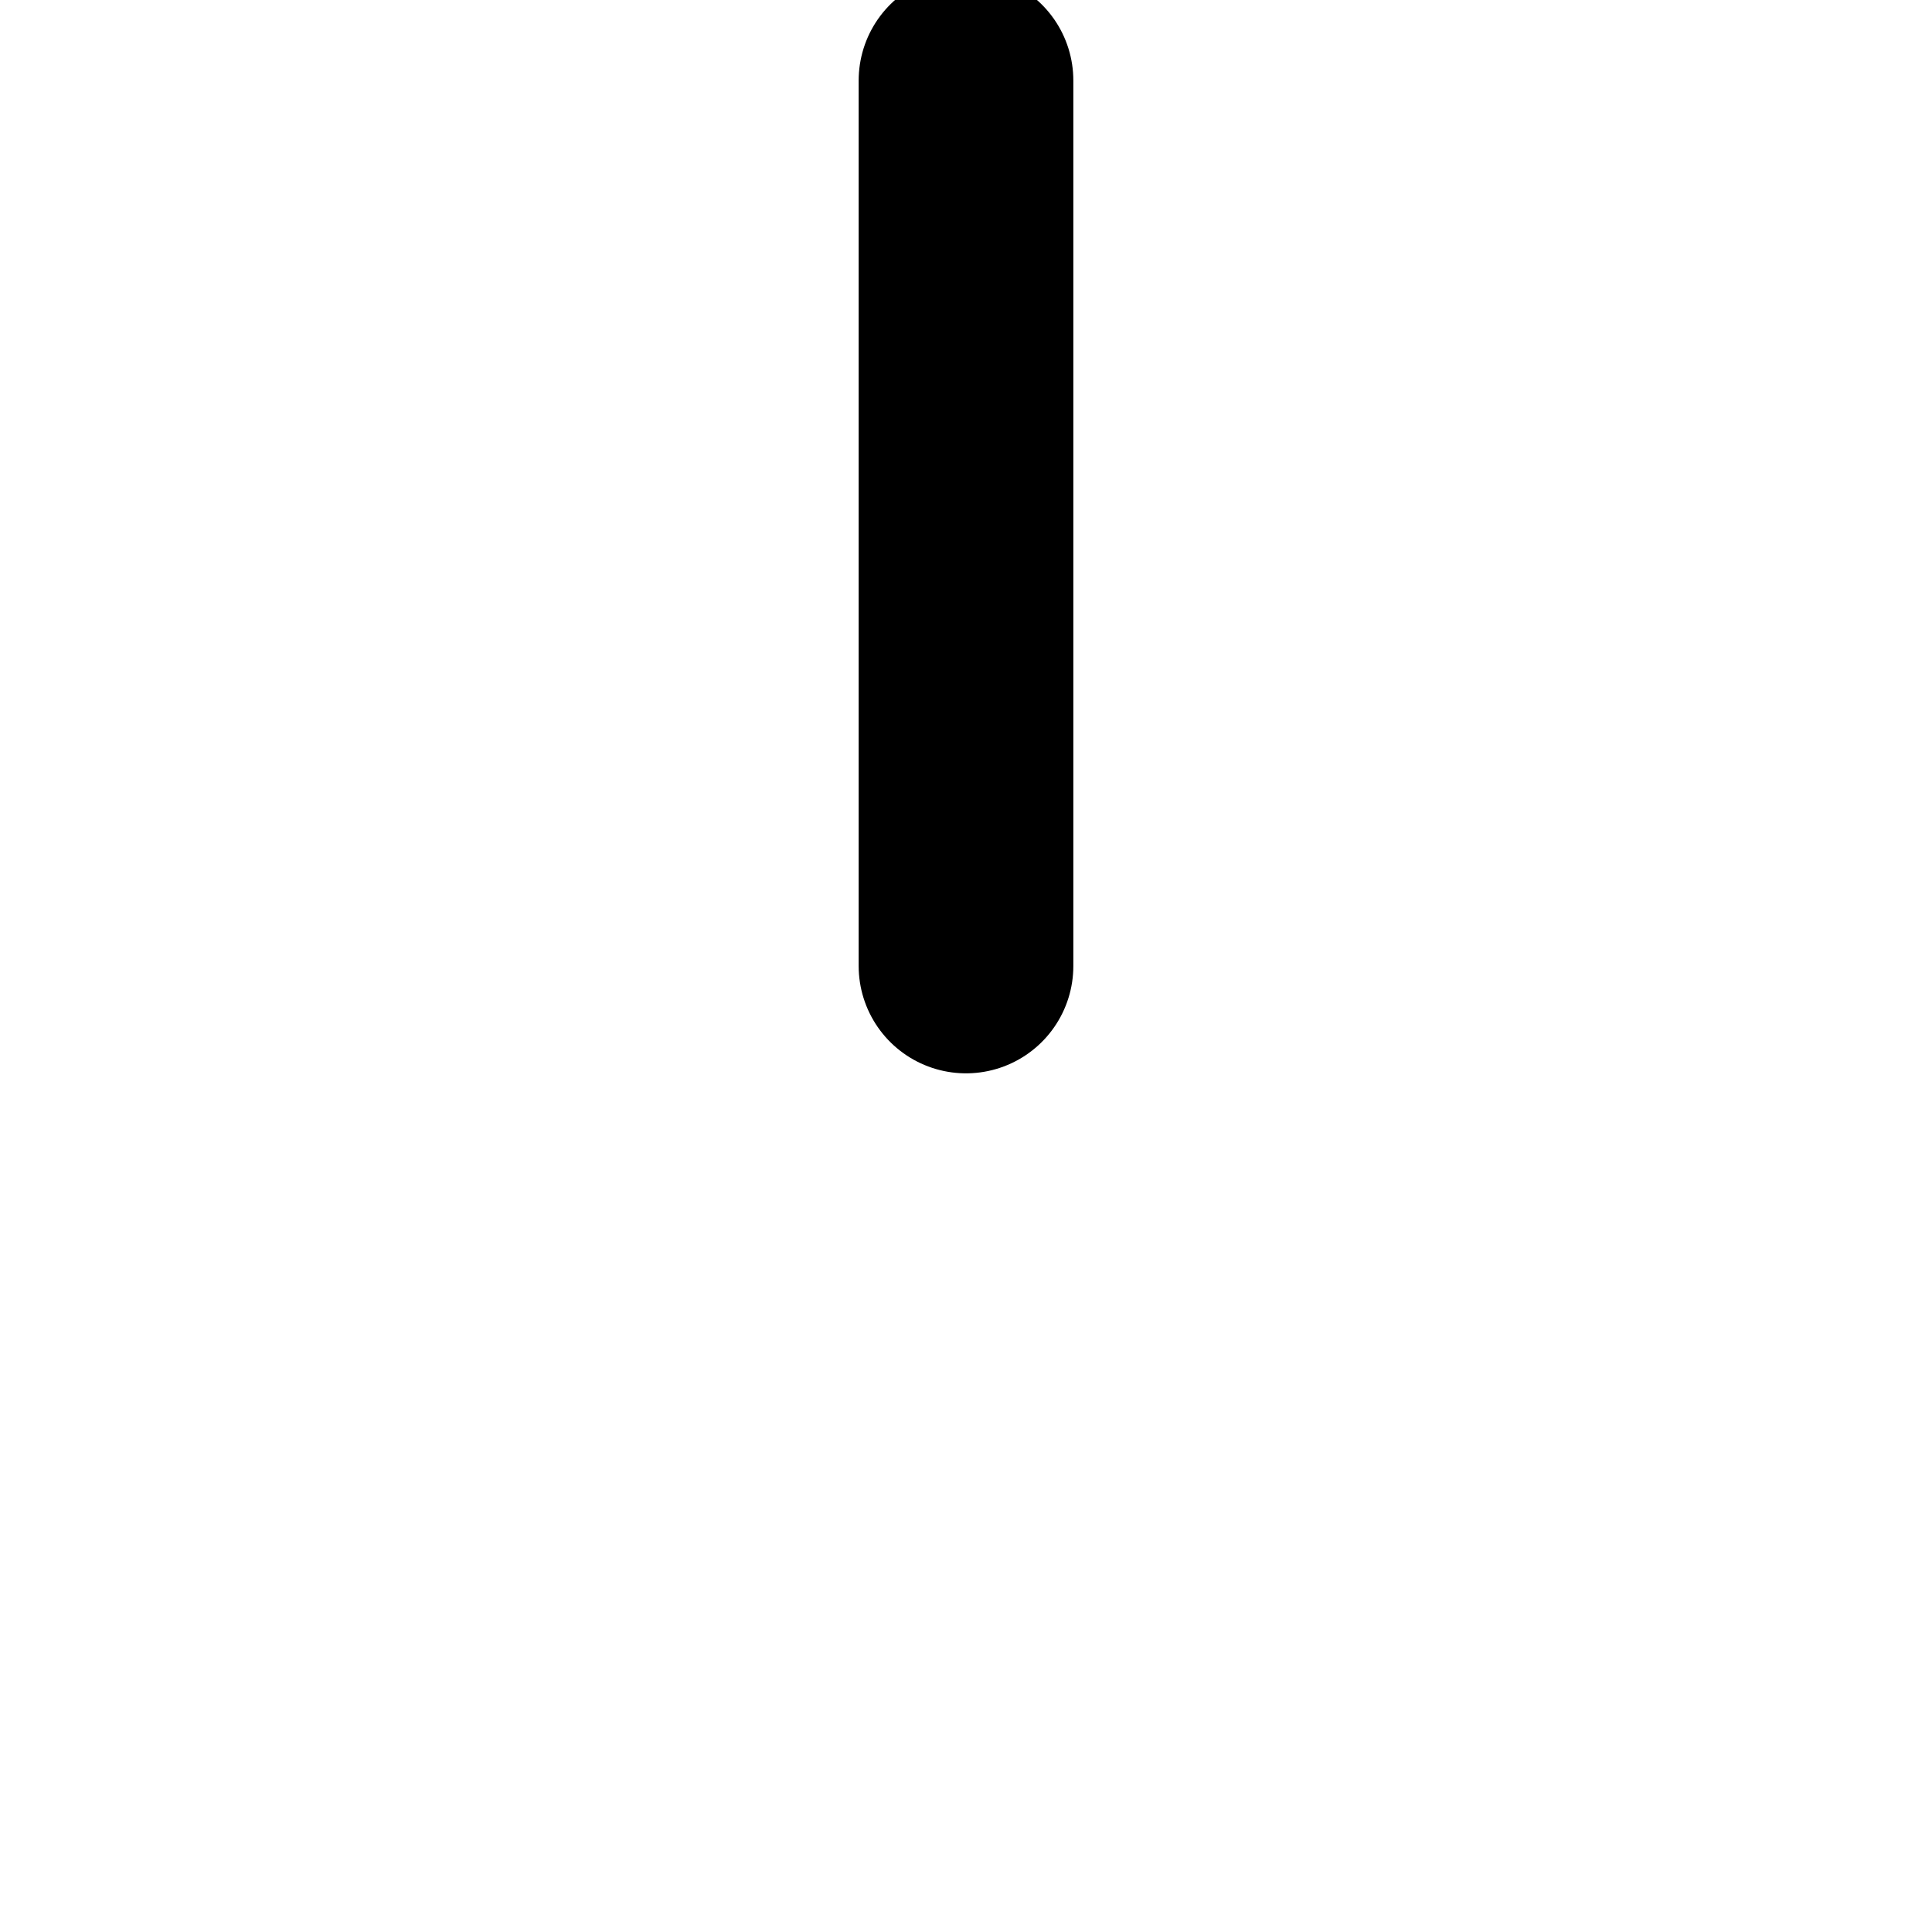
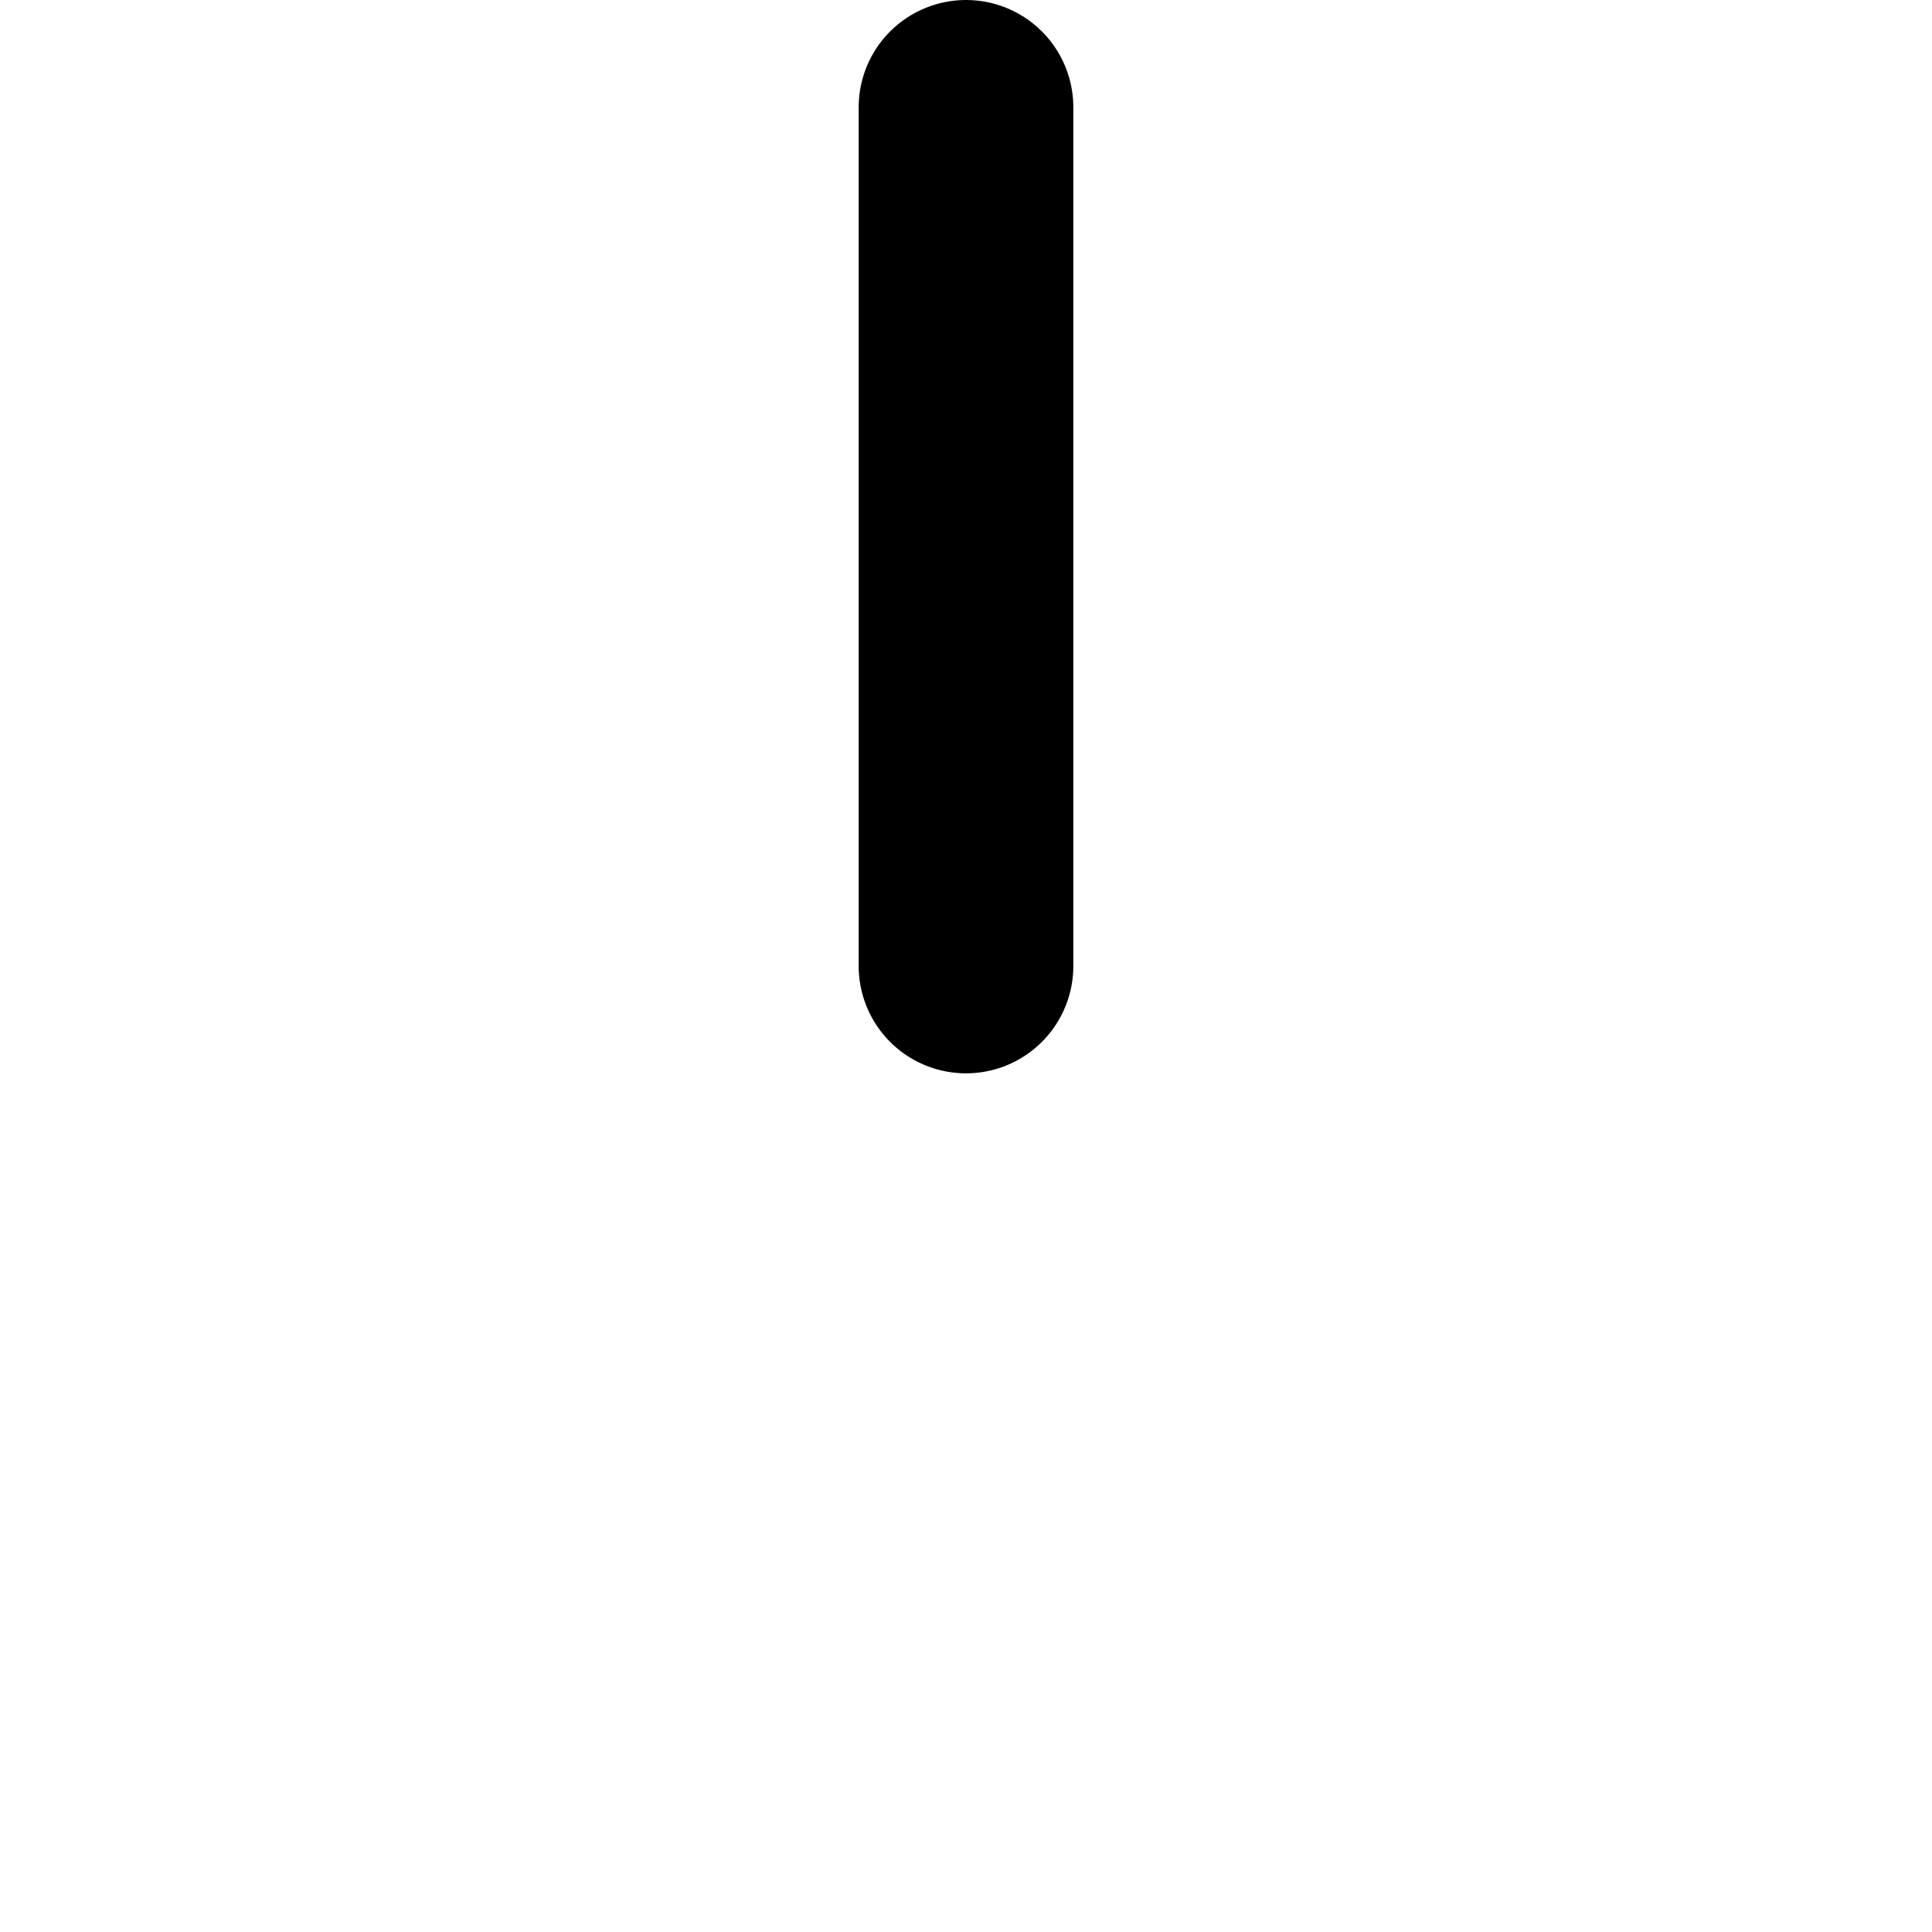
<svg xmlns="http://www.w3.org/2000/svg" id="vector" width="72" height="72" viewBox="0 0 72 72" version="1.1">
  <defs id="defs189" />
-   <path fill="#00000000" d="M 36,3 V 36" stroke-linejoin="round" stroke-width="6" stroke="#000000" fill-rule="evenodd" fill-opacity="0.25" stroke-linecap="round" id="path_0" style="display:inline;stroke-width:8;stroke-dasharray:none" />
+   <path fill="#00000000" d="M 36,4 V 36" stroke-linejoin="round" stroke-width="6" stroke="#000000" fill-rule="evenodd" fill-opacity="0.25" stroke-linecap="round" id="path_0" style="display:inline;stroke-width:8;stroke-dasharray:none" />
  <path fill="#00000000" d="M 36,15 V 36" stroke-linejoin="round" stroke-width="6" stroke="#000000" fill-rule="evenodd" fill-opacity="0.25" stroke-linecap="round" id="path_1" style="display:inline;stroke:#000000;stroke-opacity:0;stroke-width:8;stroke-dasharray:none" />
  <path fill="#000000" d="m 33.893,69.788 a 2.212,2.107 90 1 0 4.213,0 2.212,2.107 90 1 0 -4.213,0 z" stroke-linejoin="round" stroke-width="3.84" fill-rule="evenodd" fill-opacity="0" stroke-linecap="round" id="path_2" style="display:inline" />
</svg>
